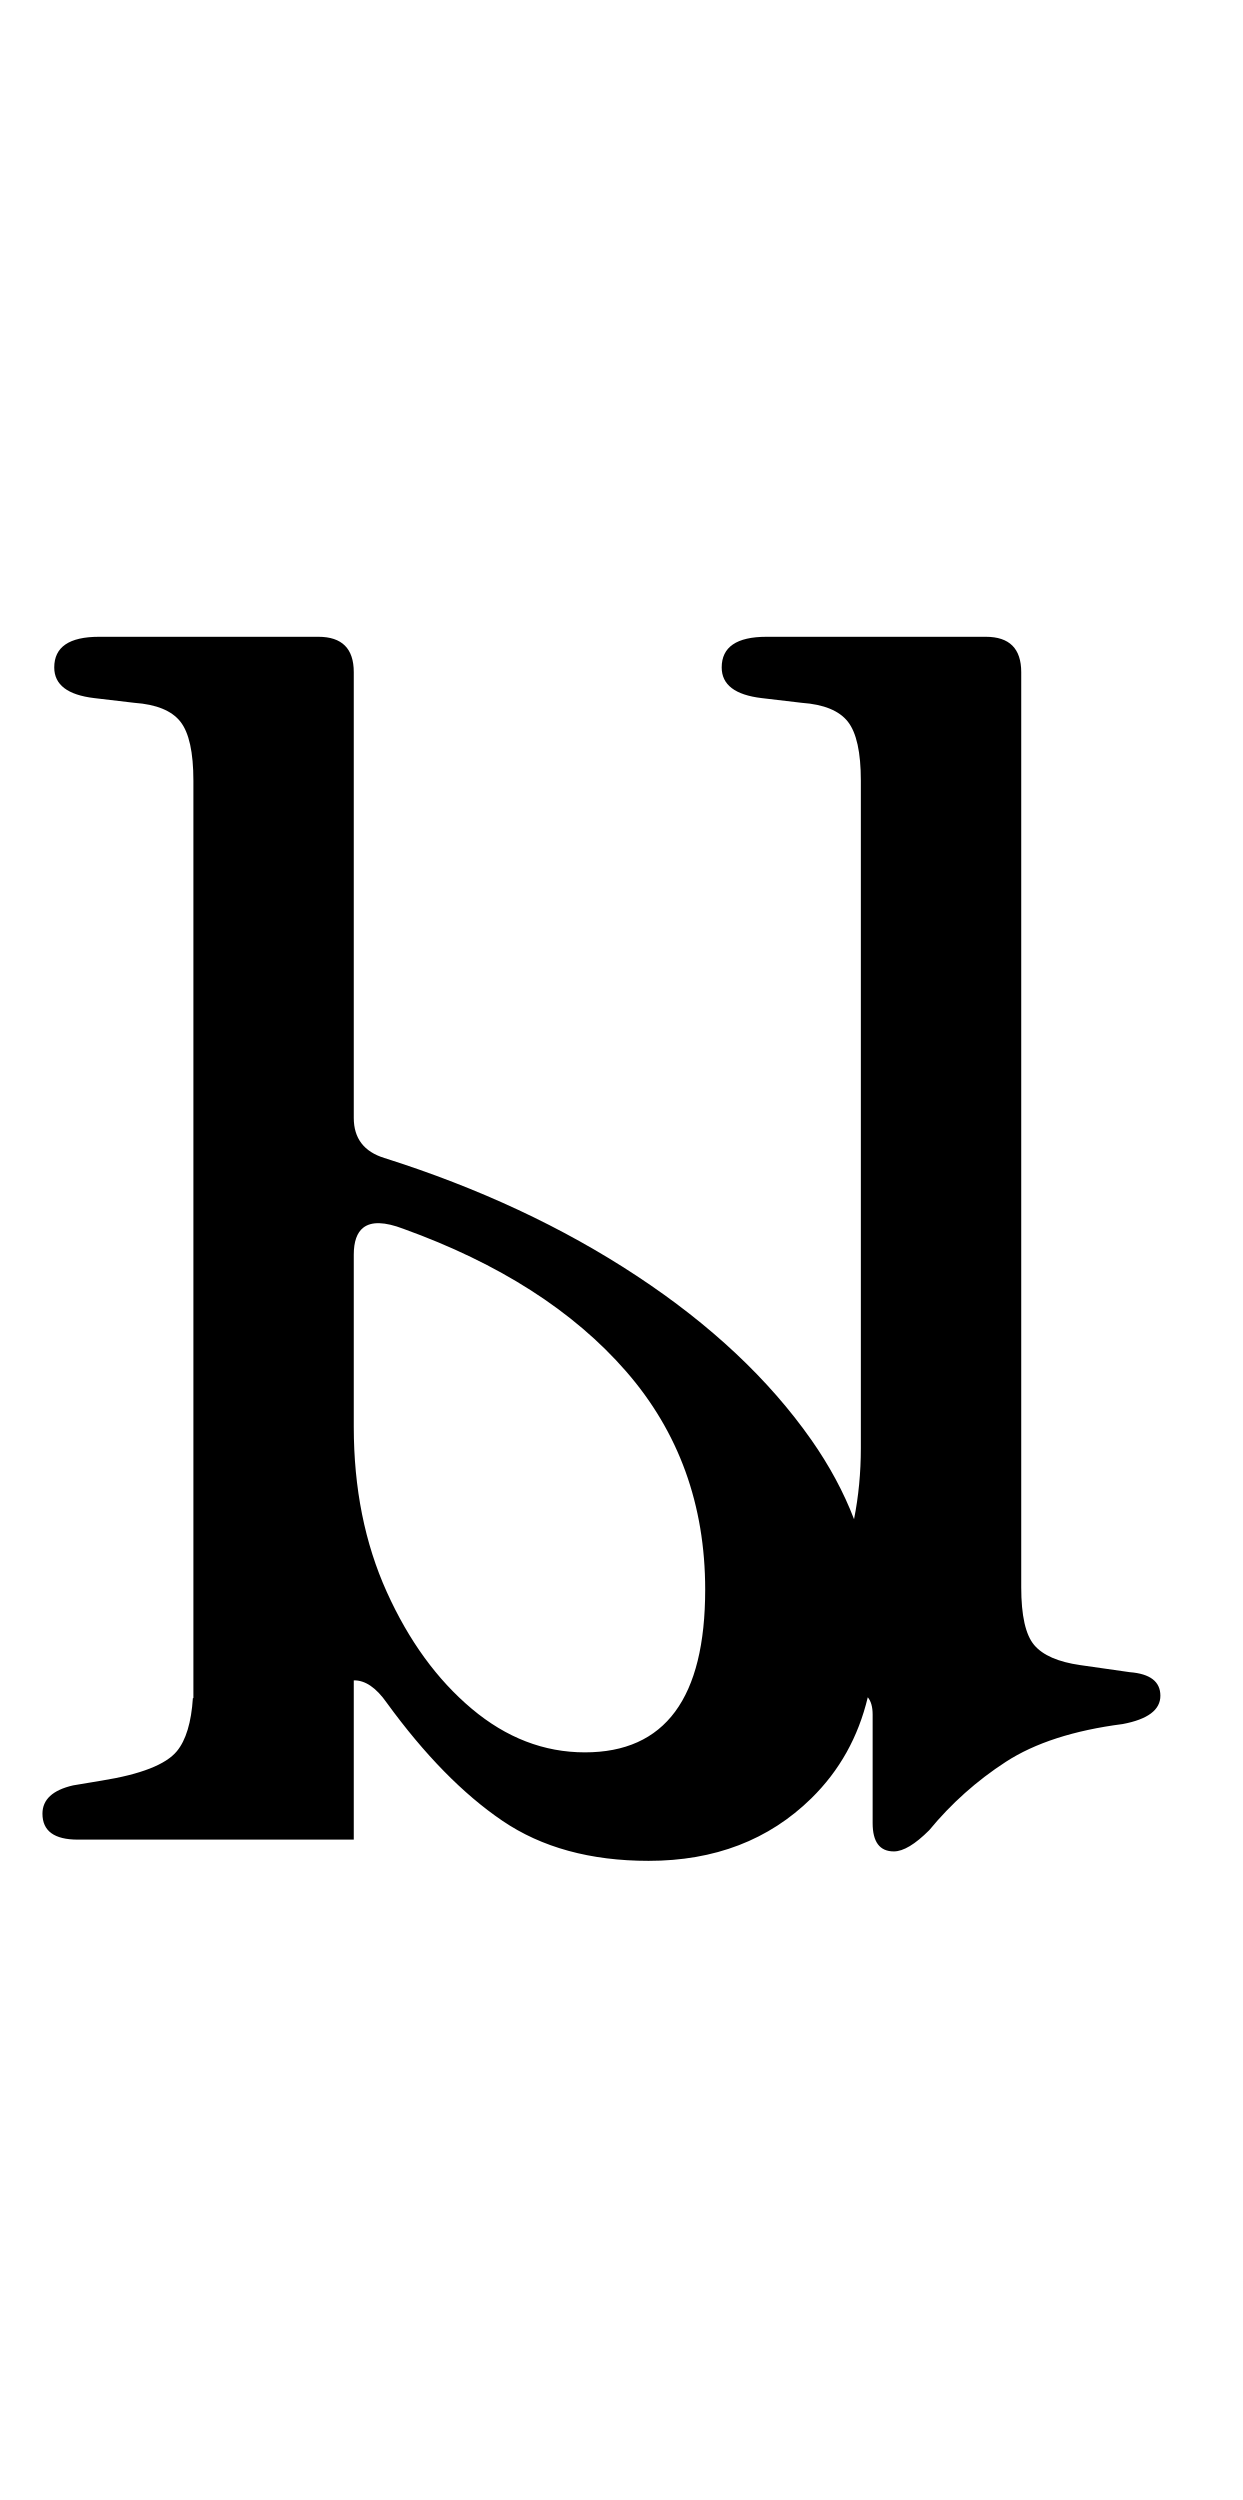
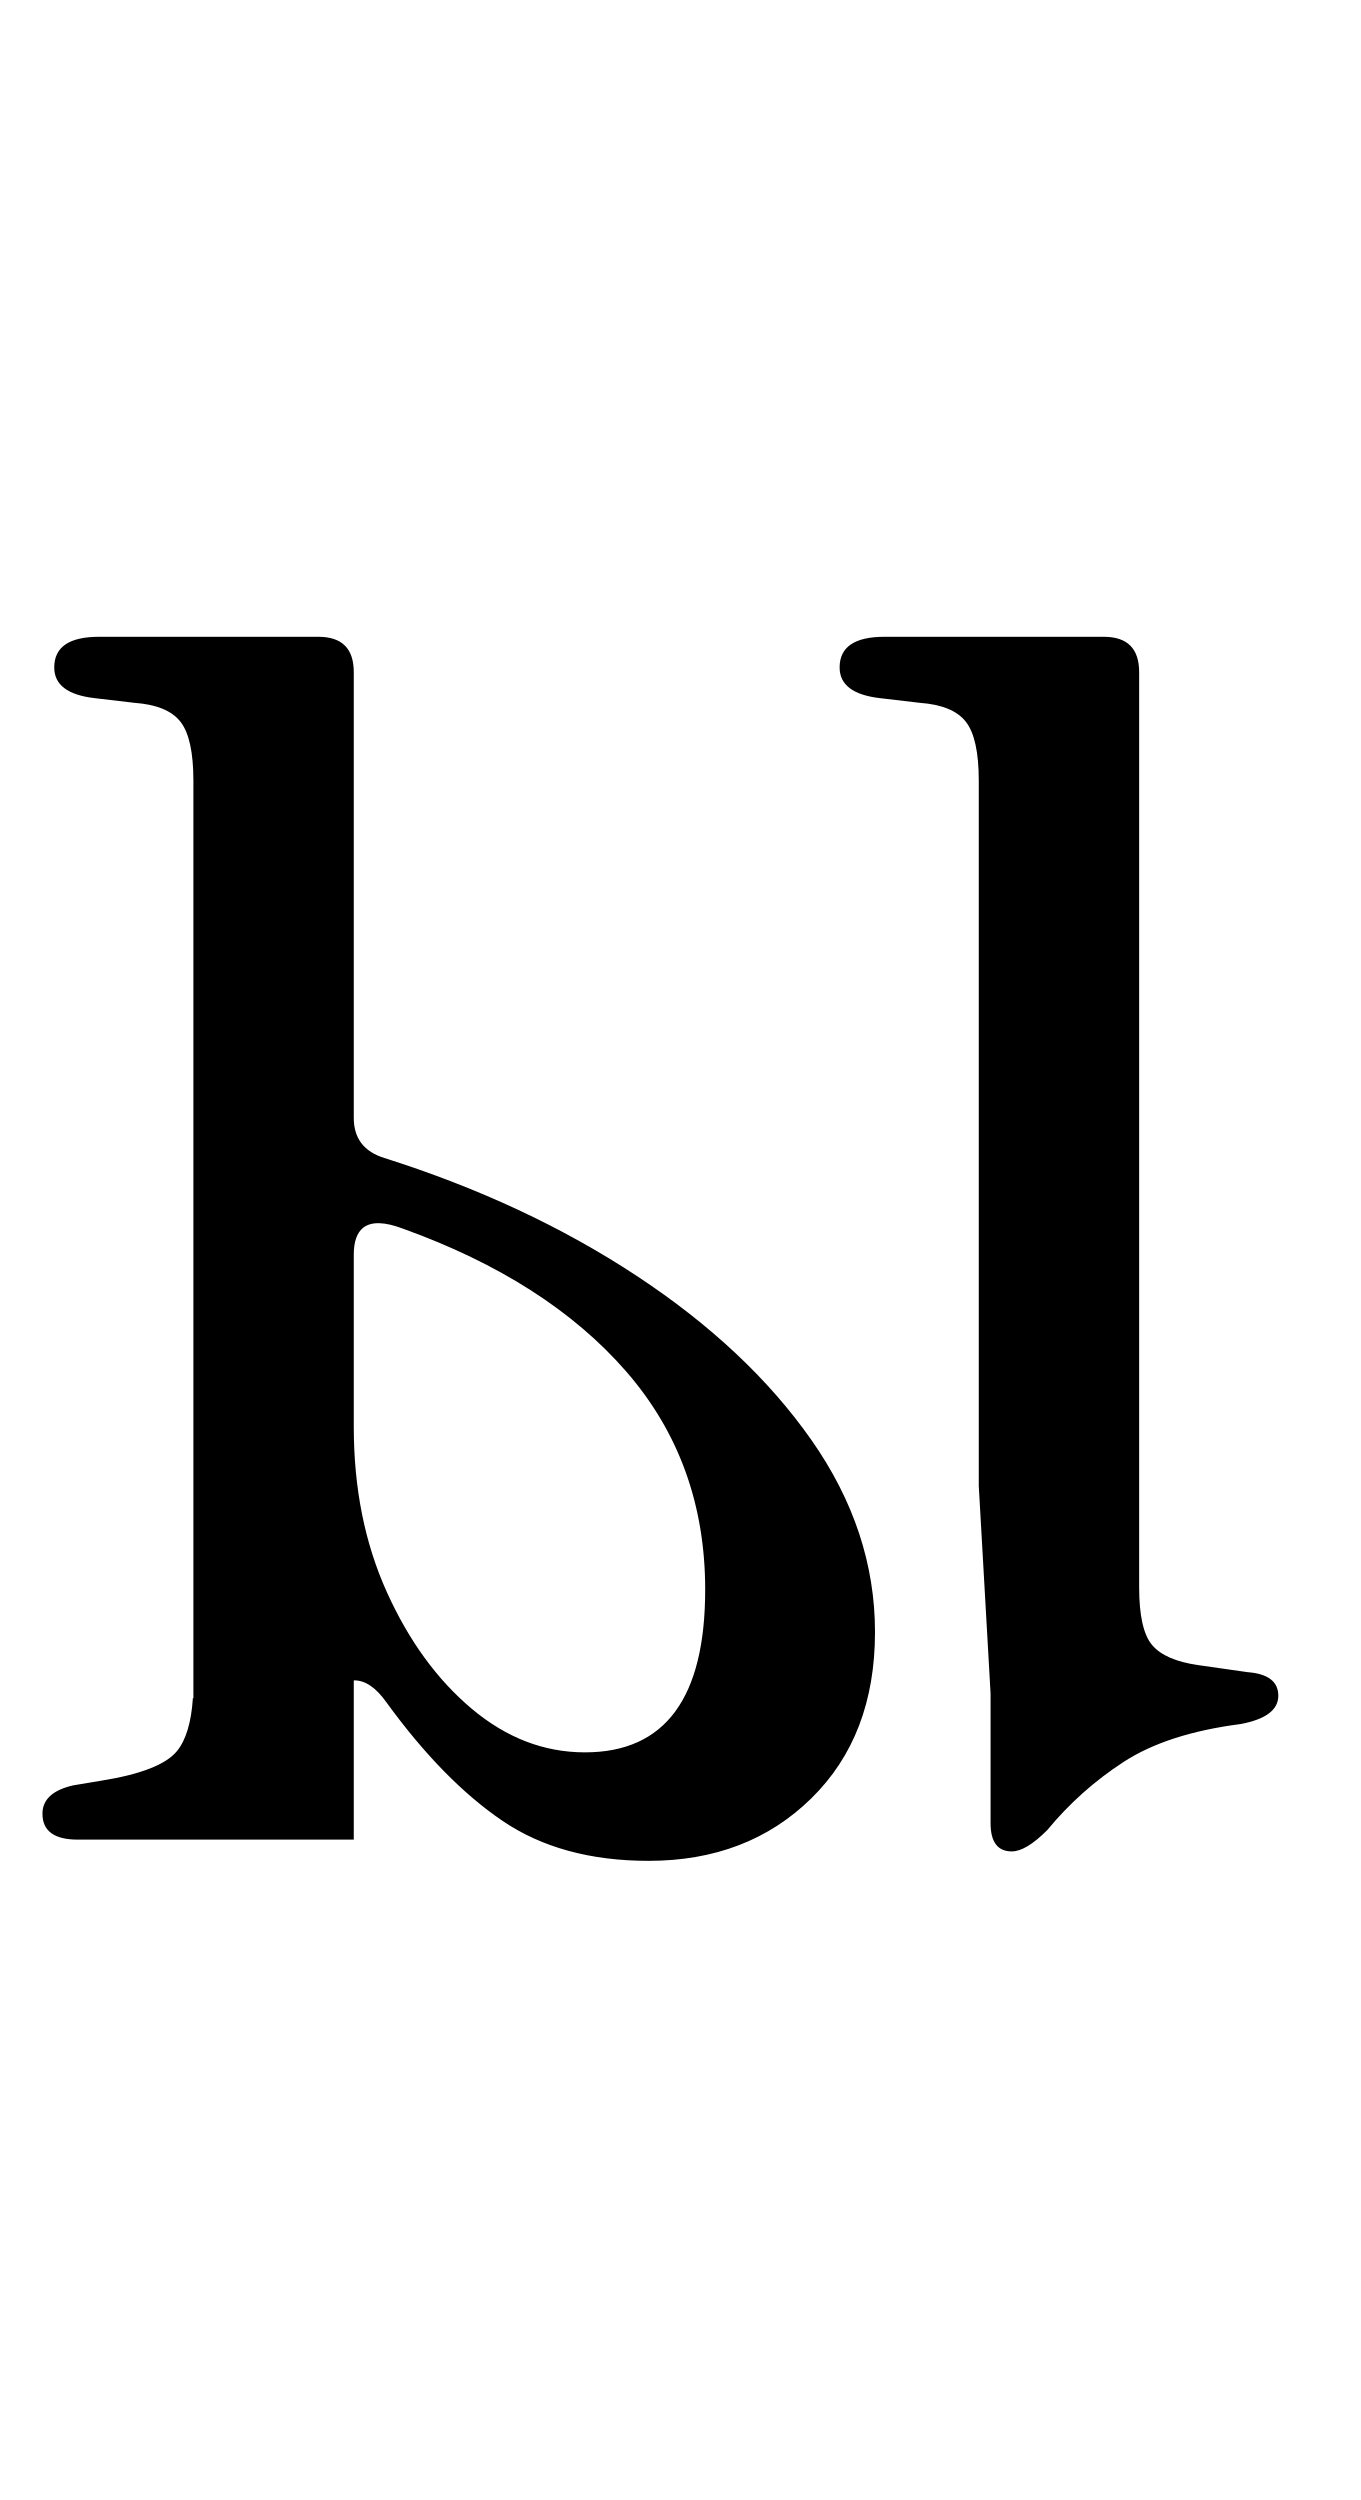
- <svg xmlns="http://www.w3.org/2000/svg" viewBox="-20 -780 527 1060">
-   <path transform="scale(1,-1)" d="M255.0 -9.0Q297.0 -9.0 324.0 17.5Q341.91 35.079 347.94 60.358Q350.0 57.896 350.0 53.0V7.0Q350.0 -5.0 359.0 -5.0Q365.0 -5.0 374.0 4.0Q388.0 21.0 406.5 33.0Q425.0 45.0 456.0 49.0Q472.0 52.0 472.0 61.0Q472.0 70.0 459.0 71.0L438.0 74.0Q424.0 76.0 418.5 82.5Q413.0 89.0 413.0 107.0V495.0Q413.0 510.0 398.0 510.0H305.0Q286.0 510.0 286.0 497.0Q286.0 486.0 303.0 484.0L320.0 482.0Q334.0 481.0 339.5 474.0Q345.0 467.0 345.0 449.0V166.0Q345.0 150.382 342.113 135.859Q335.509 153.088 324.0 169.5Q297.0 208.0 250.0 239.0Q203.0 270.0 143.0 289.0Q130.0 293.0 130.0 306.0V495.0Q130.0 510.0 115.0 510.0H22.0Q3.0 510.0 3.0 497.0Q3.0 486.0 20.0 484.0L37.0 482.0Q51.0 481.0 56.5 474.0Q62.0 467.0 62.0 449.0V60.0H61.783Q60.769 44.505 55.0 37.5Q48.0 29.0 23.0 25.0L11.0 23.0Q-2.0 20.0 -2.0 11.0Q-2.0 0.0 13.0 0.0H130.0V67.522Q137.234 67.666 144.0 58.0Q168.0 25.0 193.0 8.0Q218.0 -9.0 255.0 -9.0ZM130.0 248.0Q130.0 256.331 134.037 259.471Q139.208 263.492 151.0 259.0Q212.0 237.0 245.5 198.5Q279.0 160.0 279.0 106.0Q279.0 37.0 228.0 37.0Q202.0 37.0 180.0 55.5Q158.0 74.0 144.0 105.0Q130.0 136.0 130.0 175.0Z" />
+ <svg xmlns="http://www.w3.org/2000/svg" viewBox="-20 -780 577 1060">
+   <path transform="scale(1,-1)" d="M255.0 -9.0Q297.0 -9.0 324.0 17.5Q351.0 44.0 351.0 88.0Q351.0 131.0 324.0 169.5Q297.0 208.0 250.0 239.0Q203.0 270.0 143.0 289.0Q130.0 293.0 130.0 306.0V495.0Q130.0 510.0 115.0 510.0H22.0Q3.0 510.0 3.0 497.0Q3.0 486.0 20.0 484.0L37.0 482.0Q51.0 481.0 56.5 474.0Q62.0 467.0 62.0 449.0V60.0H61.783Q60.769 44.505 55.0 37.5Q48.0 29.0 23.0 25.0L11.0 23.0Q-2.0 20.0 -2.0 11.0Q-2.0 0.0 13.0 0.0H130.0V67.522Q137.234 67.666 144.0 58.0Q168.0 25.0 193.0 8.0Q218.0 -9.0 255.0 -9.0ZM395.0 150.0 400.0 62.0V7.0Q400.0 -5.0 409.0 -5.0Q415.0 -5.0 424.0 4.0Q438.0 21.0 456.5 33.0Q475.0 45.0 506.0 49.0Q522.0 52.0 522.0 61.0Q522.0 70.0 509.0 71.0L488.0 74.0Q474.0 76.0 468.5 82.5Q463.0 89.0 463.0 107.0V495.0Q463.0 510.0 448.0 510.0H355.0Q336.0 510.0 336.0 497.0Q336.0 486.0 353.0 484.0L370.0 482.0Q384.0 481.0 389.5 474.0Q395.0 467.0 395.0 449.0ZM130.0 248.0Q130.0 256.331 134.037 259.471Q139.208 263.492 151.0 259.0Q212.0 237.0 245.5 198.5Q279.0 160.0 279.0 106.0Q279.0 37.0 228.0 37.0Q202.0 37.0 180.0 55.5Q158.0 74.0 144.0 105.0Q130.0 136.0 130.0 175.0Z" />
</svg>
